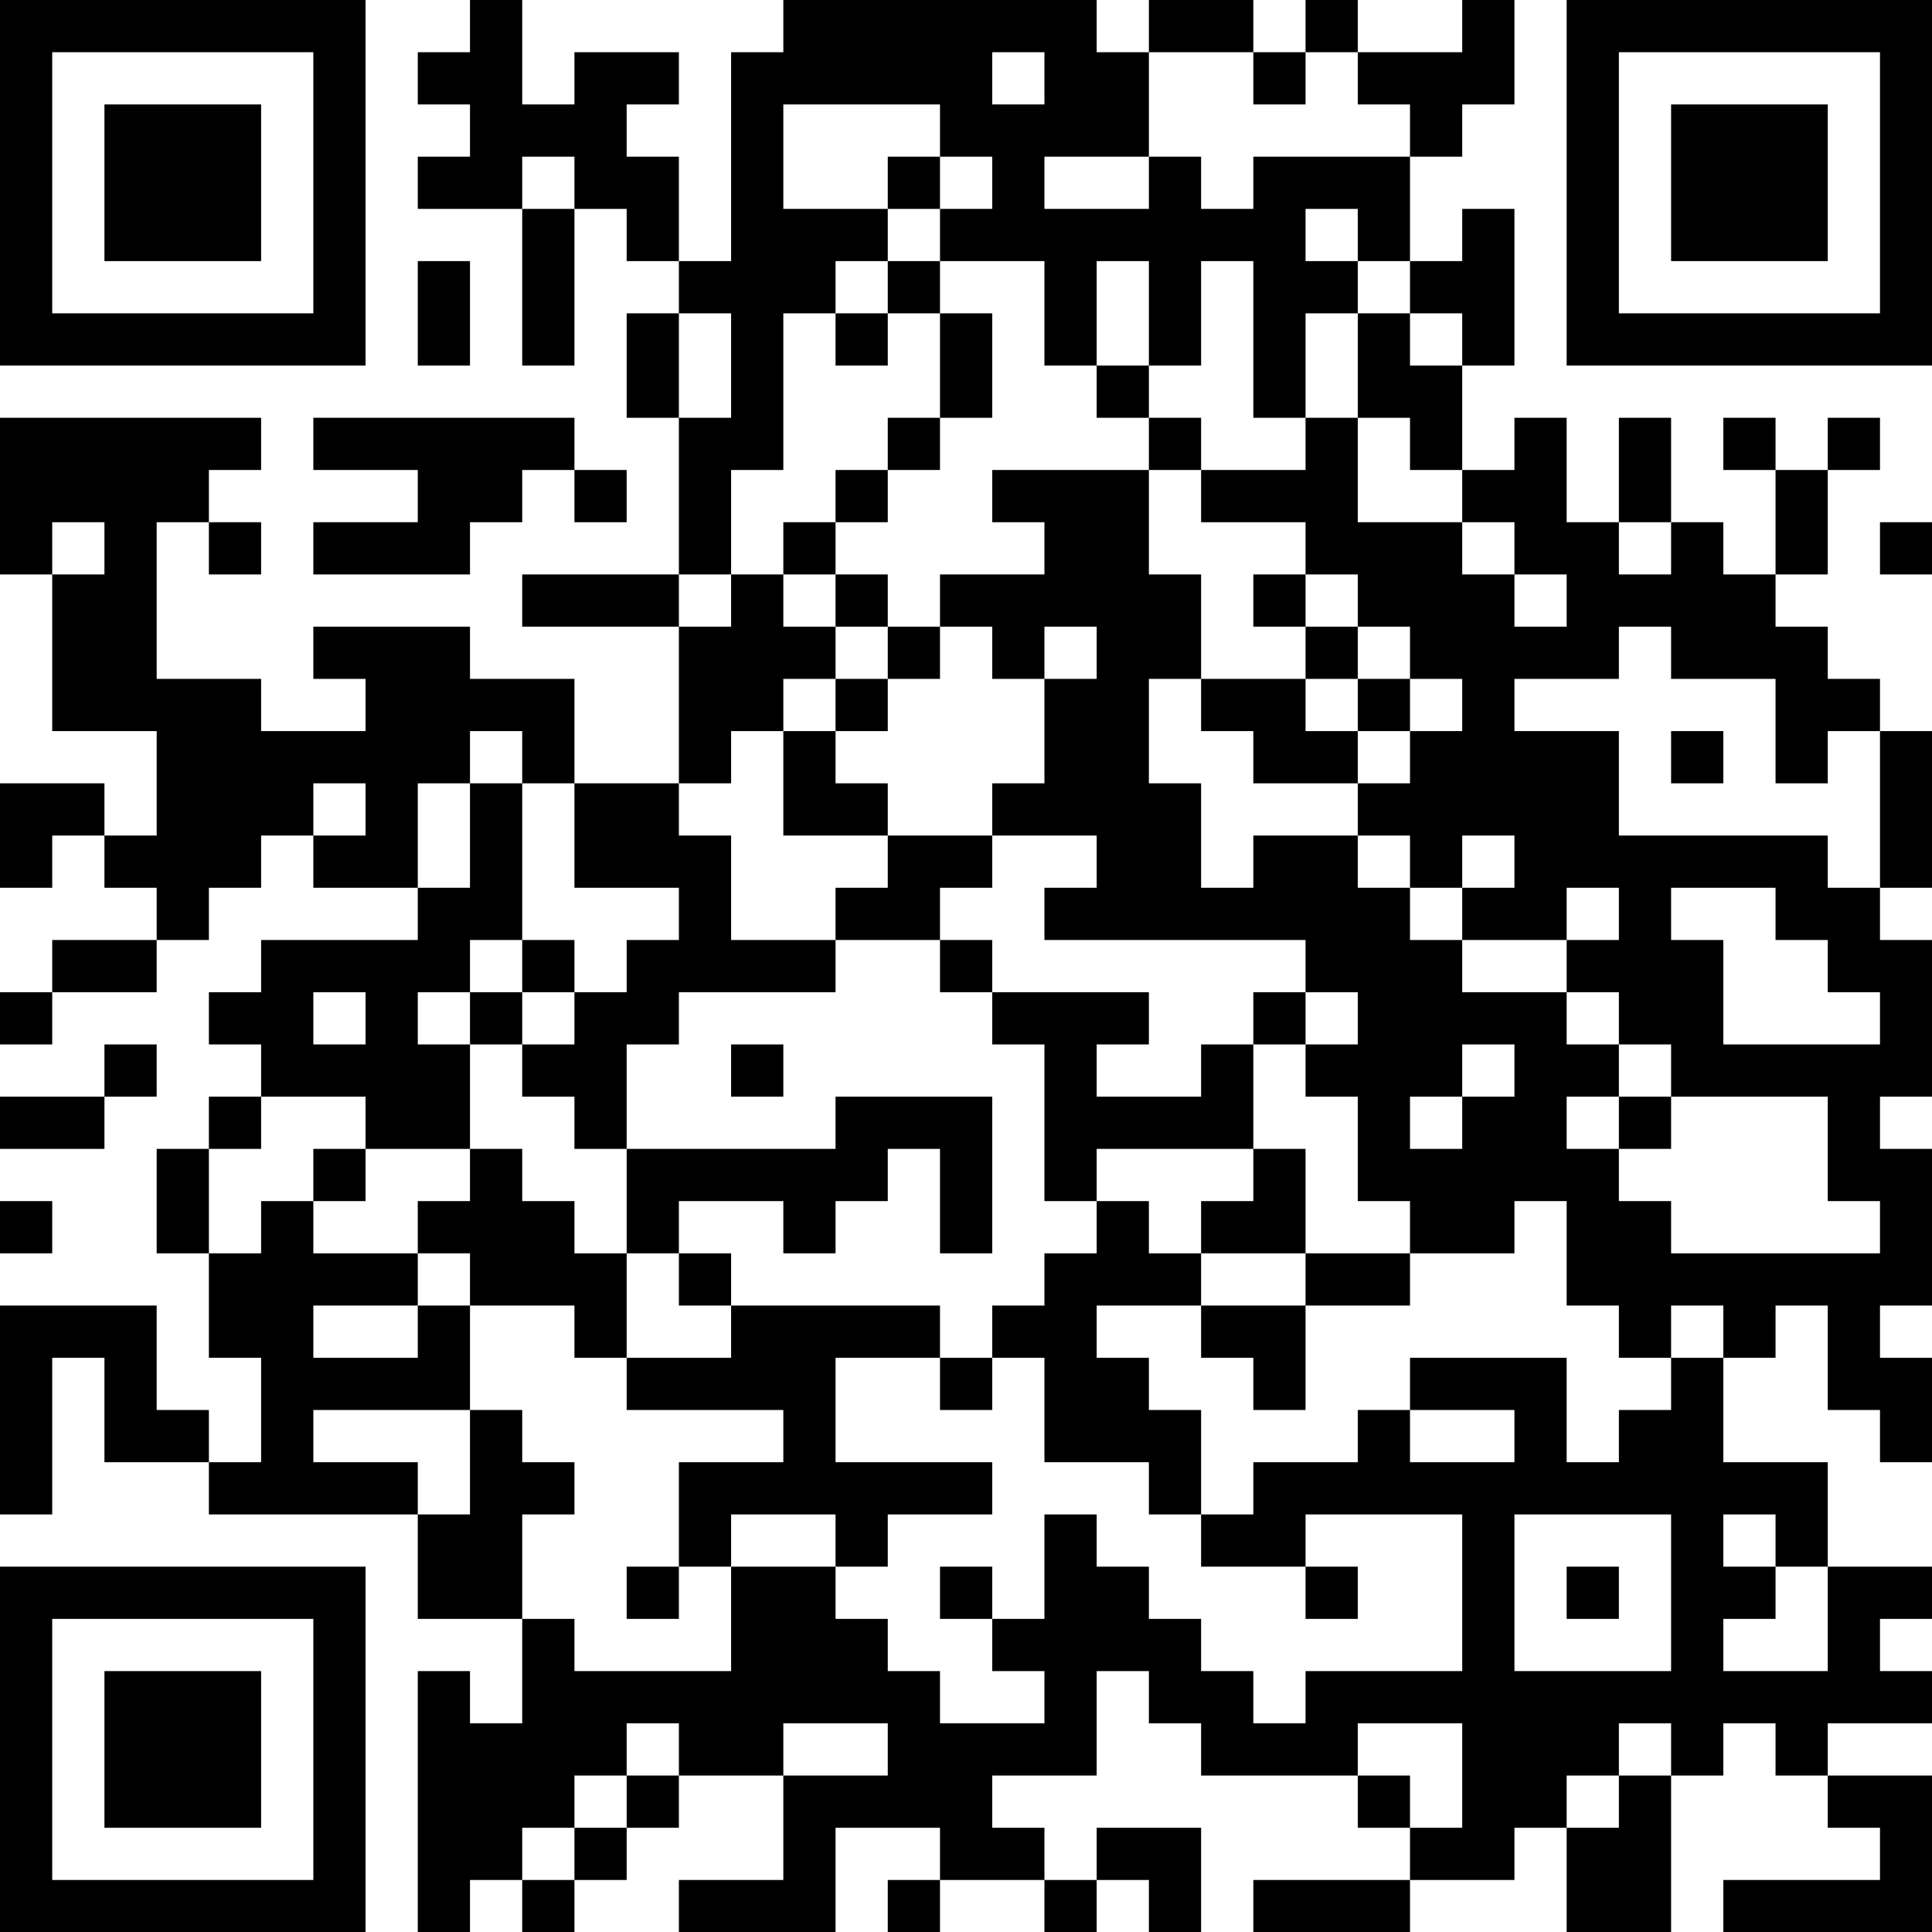
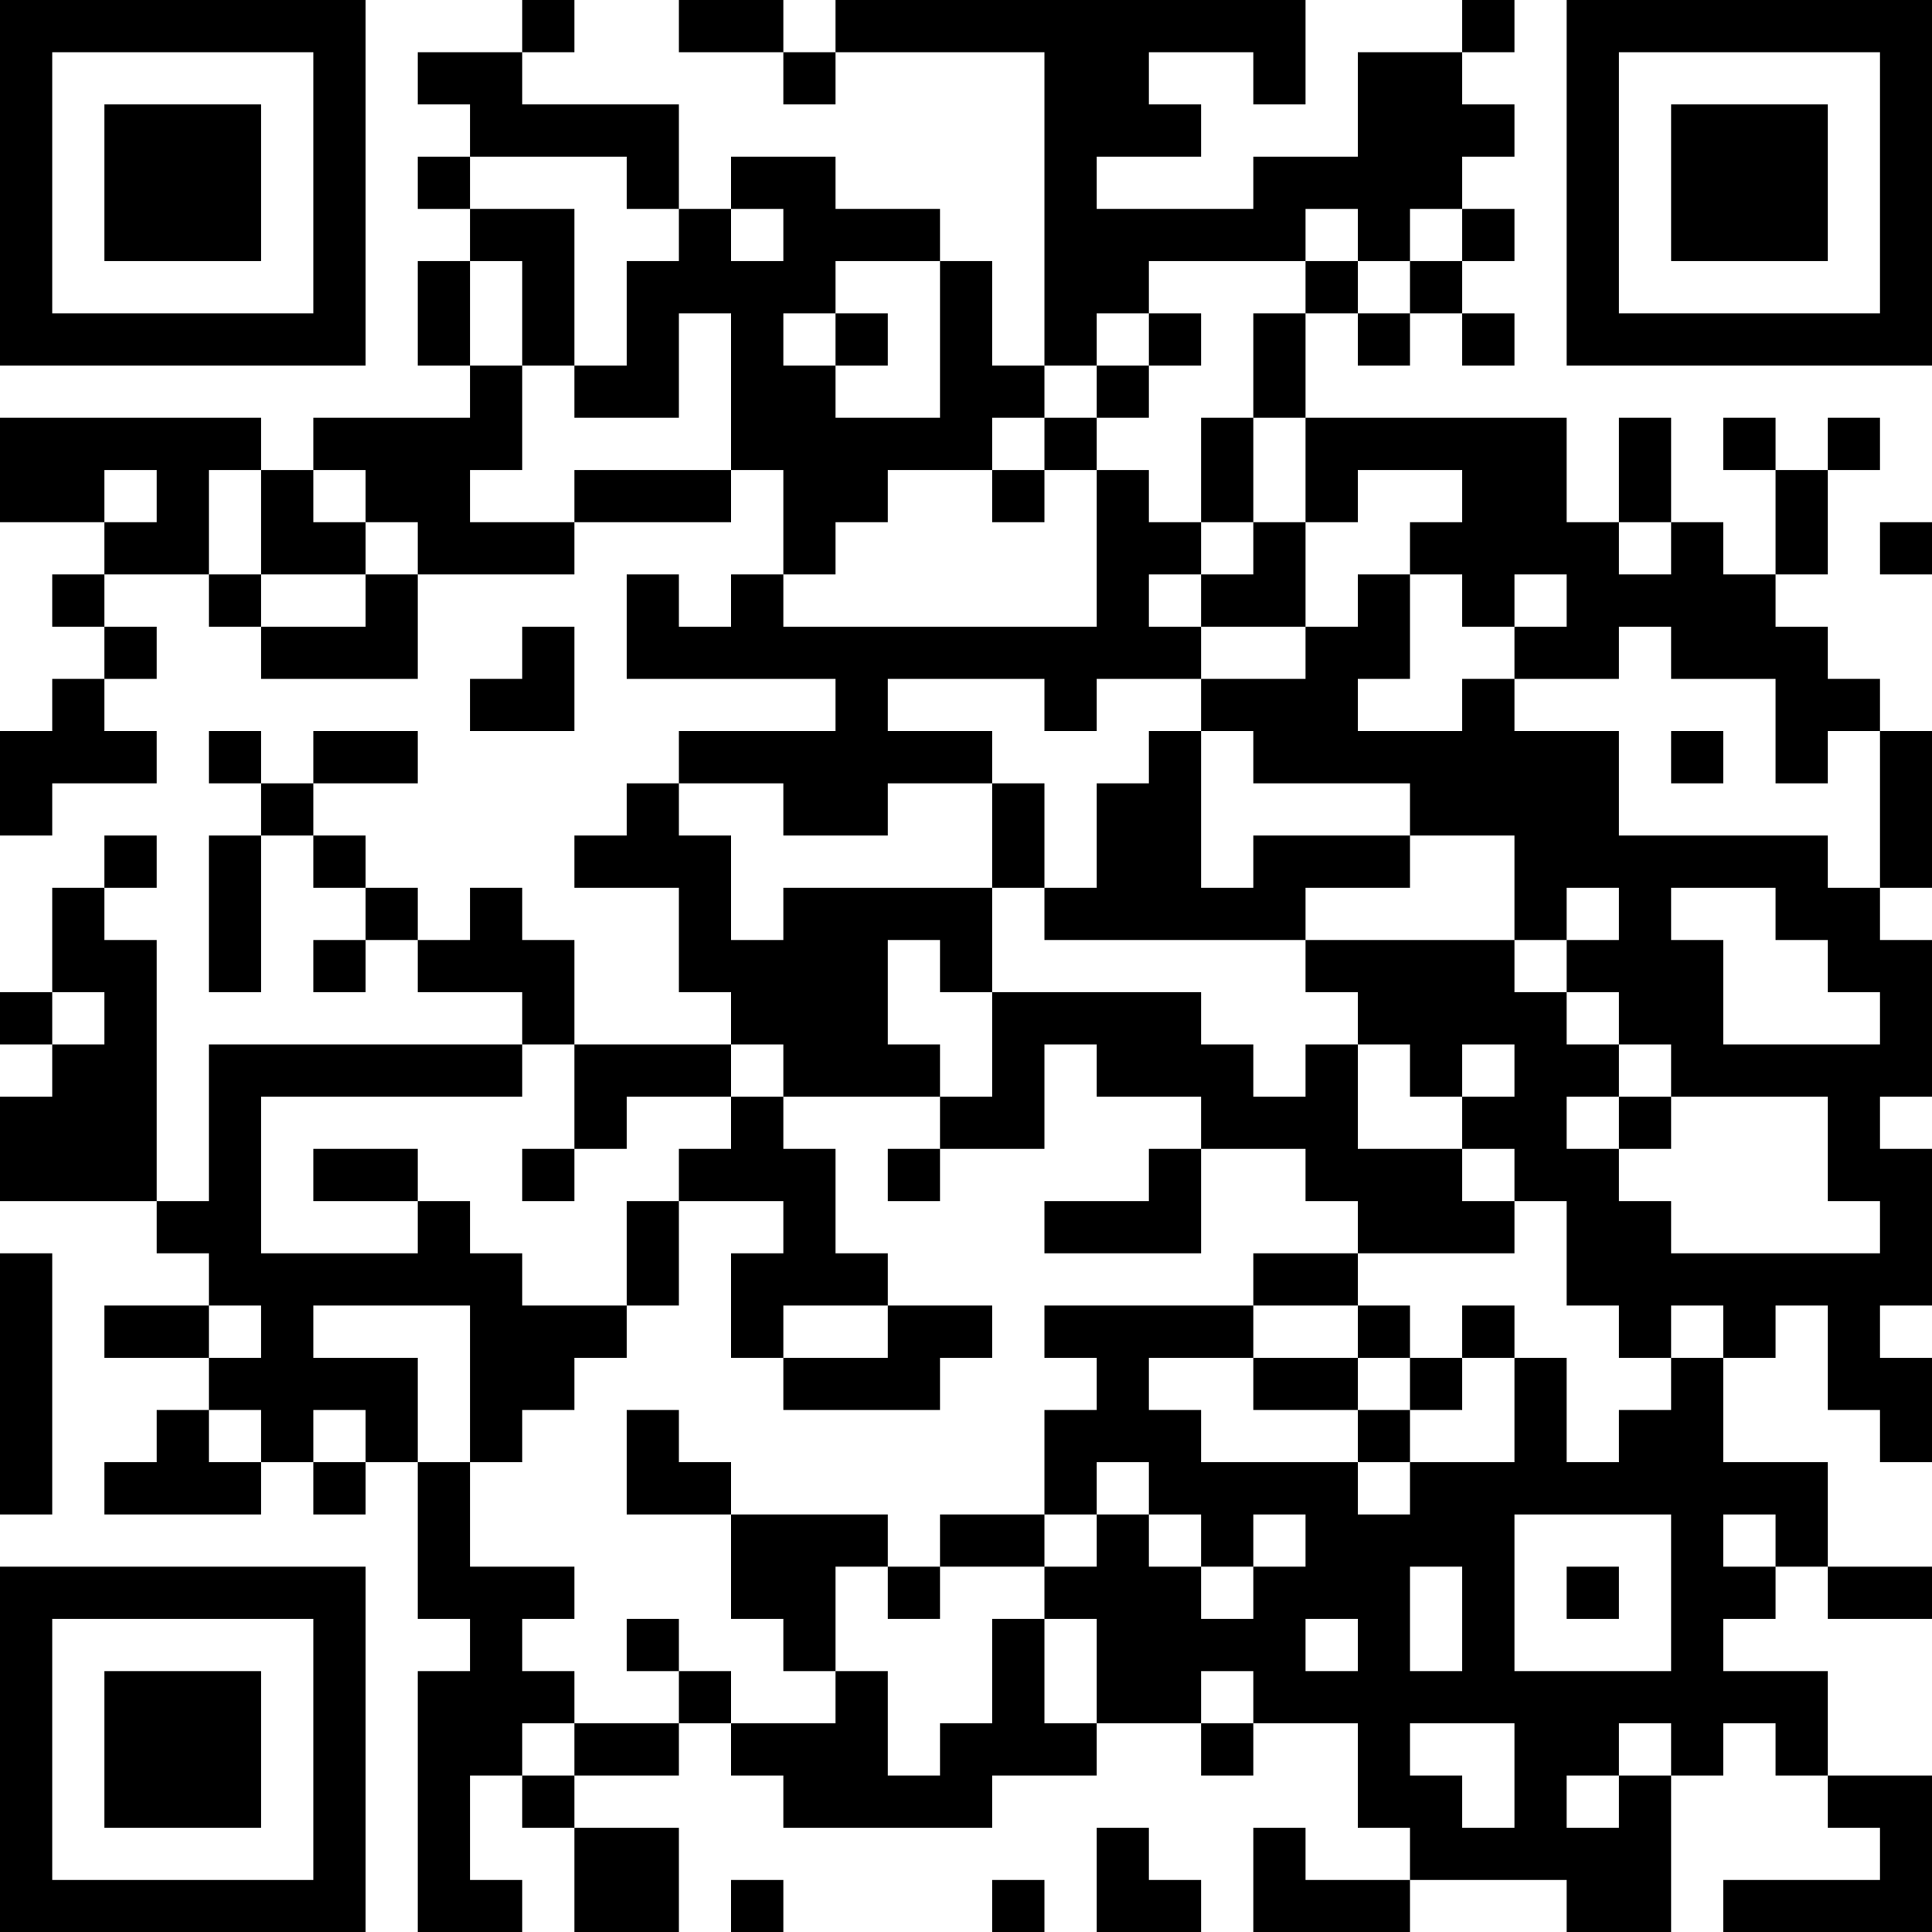
<svg xmlns="http://www.w3.org/2000/svg" version="1.1" width="100" height="100" viewBox="0 0 100 100">
  <rect x="0" y="0" width="100" height="100" fill="#ffffff" />
  <g transform="scale(2.703)">
    <g transform="translate(0,0)">
-       <path fill-rule="evenodd" d="M9 0L9 1L8 1L8 2L9 2L9 3L8 3L8 4L10 4L10 7L11 7L11 4L12 4L12 5L13 5L13 6L12 6L12 8L13 8L13 11L10 11L10 12L13 12L13 15L11 15L11 13L9 13L9 12L6 12L6 13L7 13L7 14L5 14L5 13L3 13L3 10L4 10L4 11L5 11L5 10L4 10L4 9L5 9L5 8L0 8L0 11L1 11L1 14L3 14L3 16L2 16L2 15L0 15L0 17L1 17L1 16L2 16L2 17L3 17L3 18L1 18L1 19L0 19L0 20L1 20L1 19L3 19L3 18L4 18L4 17L5 17L5 16L6 16L6 17L8 17L8 18L5 18L5 19L4 19L4 20L5 20L5 21L4 21L4 22L3 22L3 24L4 24L4 26L5 26L5 28L4 28L4 27L3 27L3 25L0 25L0 29L1 29L1 26L2 26L2 28L4 28L4 29L8 29L8 31L10 31L10 33L9 33L9 32L8 32L8 37L9 37L9 36L10 36L10 37L11 37L11 36L12 36L12 35L13 35L13 34L15 34L15 36L13 36L13 37L16 37L16 35L18 35L18 36L17 36L17 37L18 37L18 36L20 36L20 37L21 37L21 36L22 36L22 37L23 37L23 35L21 35L21 36L20 36L20 35L19 35L19 34L21 34L21 32L22 32L22 33L23 33L23 34L26 34L26 35L27 35L27 36L24 36L24 37L27 37L27 36L29 36L29 35L30 35L30 37L32 37L32 34L33 34L33 33L34 33L34 34L35 34L35 35L36 35L36 36L33 36L33 37L37 37L37 34L35 34L35 33L37 33L37 32L36 32L36 31L37 31L37 30L35 30L35 28L33 28L33 26L34 26L34 25L35 25L35 27L36 27L36 28L37 28L37 26L36 26L36 25L37 25L37 22L36 22L36 21L37 21L37 18L36 18L36 17L37 17L37 14L36 14L36 13L35 13L35 12L34 12L34 11L35 11L35 9L36 9L36 8L35 8L35 9L34 9L34 8L33 8L33 9L34 9L34 11L33 11L33 10L32 10L32 8L31 8L31 10L30 10L30 8L29 8L29 9L28 9L28 7L29 7L29 4L28 4L28 5L27 5L27 3L28 3L28 2L29 2L29 0L28 0L28 1L26 1L26 0L25 0L25 1L24 1L24 0L22 0L22 1L21 1L21 0L15 0L15 1L14 1L14 5L13 5L13 3L12 3L12 2L13 2L13 1L11 1L11 2L10 2L10 0ZM19 1L19 2L20 2L20 1ZM22 1L22 3L20 3L20 4L22 4L22 3L23 3L23 4L24 4L24 3L27 3L27 2L26 2L26 1L25 1L25 2L24 2L24 1ZM15 2L15 4L17 4L17 5L16 5L16 6L15 6L15 9L14 9L14 11L13 11L13 12L14 12L14 11L15 11L15 12L16 12L16 13L15 13L15 14L14 14L14 15L13 15L13 16L14 16L14 18L16 18L16 19L13 19L13 20L12 20L12 22L11 22L11 21L10 21L10 20L11 20L11 19L12 19L12 18L13 18L13 17L11 17L11 15L10 15L10 14L9 14L9 15L8 15L8 17L9 17L9 15L10 15L10 18L9 18L9 19L8 19L8 20L9 20L9 22L7 22L7 21L5 21L5 22L4 22L4 24L5 24L5 23L6 23L6 24L8 24L8 25L6 25L6 26L8 26L8 25L9 25L9 27L6 27L6 28L8 28L8 29L9 29L9 27L10 27L10 28L11 28L11 29L10 29L10 31L11 31L11 32L14 32L14 30L16 30L16 31L17 31L17 32L18 32L18 33L20 33L20 32L19 32L19 31L20 31L20 29L21 29L21 30L22 30L22 31L23 31L23 32L24 32L24 33L25 33L25 32L28 32L28 29L25 29L25 30L23 30L23 29L24 29L24 28L26 28L26 27L27 27L27 28L29 28L29 27L27 27L27 26L30 26L30 28L31 28L31 27L32 27L32 26L33 26L33 25L32 25L32 26L31 26L31 25L30 25L30 23L29 23L29 24L27 24L27 23L26 23L26 21L25 21L25 20L26 20L26 19L25 19L25 18L20 18L20 17L21 17L21 16L19 16L19 15L20 15L20 13L21 13L21 12L20 12L20 13L19 13L19 12L18 12L18 11L20 11L20 10L19 10L19 9L22 9L22 11L23 11L23 13L22 13L22 15L23 15L23 17L24 17L24 16L26 16L26 17L27 17L27 18L28 18L28 19L30 19L30 20L31 20L31 21L30 21L30 22L31 22L31 23L32 23L32 24L36 24L36 23L35 23L35 21L32 21L32 20L31 20L31 19L30 19L30 18L31 18L31 17L30 17L30 18L28 18L28 17L29 17L29 16L28 16L28 17L27 17L27 16L26 16L26 15L27 15L27 14L28 14L28 13L27 13L27 12L26 12L26 11L25 11L25 10L23 10L23 9L25 9L25 8L26 8L26 10L28 10L28 11L29 11L29 12L30 12L30 11L29 11L29 10L28 10L28 9L27 9L27 8L26 8L26 6L27 6L27 7L28 7L28 6L27 6L27 5L26 5L26 4L25 4L25 5L26 5L26 6L25 6L25 8L24 8L24 5L23 5L23 7L22 7L22 5L21 5L21 7L20 7L20 5L18 5L18 4L19 4L19 3L18 3L18 2ZM10 3L10 4L11 4L11 3ZM17 3L17 4L18 4L18 3ZM8 5L8 7L9 7L9 5ZM17 5L17 6L16 6L16 7L17 7L17 6L18 6L18 8L17 8L17 9L16 9L16 10L15 10L15 11L16 11L16 12L17 12L17 13L16 13L16 14L15 14L15 16L17 16L17 17L16 17L16 18L18 18L18 19L19 19L19 20L20 20L20 23L21 23L21 24L20 24L20 25L19 25L19 26L18 26L18 25L14 25L14 24L13 24L13 23L15 23L15 24L16 24L16 23L17 23L17 22L18 22L18 24L19 24L19 21L16 21L16 22L12 22L12 24L11 24L11 23L10 23L10 22L9 22L9 23L8 23L8 24L9 24L9 25L11 25L11 26L12 26L12 27L15 27L15 28L13 28L13 30L12 30L12 31L13 31L13 30L14 30L14 29L16 29L16 30L17 30L17 29L19 29L19 28L16 28L16 26L18 26L18 27L19 27L19 26L20 26L20 28L22 28L22 29L23 29L23 27L22 27L22 26L21 26L21 25L23 25L23 26L24 26L24 27L25 27L25 25L27 25L27 24L25 24L25 22L24 22L24 20L25 20L25 19L24 19L24 20L23 20L23 21L21 21L21 20L22 20L22 19L19 19L19 18L18 18L18 17L19 17L19 16L17 16L17 15L16 15L16 14L17 14L17 13L18 13L18 12L17 12L17 11L16 11L16 10L17 10L17 9L18 9L18 8L19 8L19 6L18 6L18 5ZM13 6L13 8L14 8L14 6ZM21 7L21 8L22 8L22 9L23 9L23 8L22 8L22 7ZM6 8L6 9L8 9L8 10L6 10L6 11L9 11L9 10L10 10L10 9L11 9L11 10L12 10L12 9L11 9L11 8ZM1 10L1 11L2 11L2 10ZM31 10L31 11L32 11L32 10ZM36 10L36 11L37 11L37 10ZM24 11L24 12L25 12L25 13L23 13L23 14L24 14L24 15L26 15L26 14L27 14L27 13L26 13L26 12L25 12L25 11ZM31 12L31 13L29 13L29 14L31 14L31 16L35 16L35 17L36 17L36 14L35 14L35 15L34 15L34 13L32 13L32 12ZM25 13L25 14L26 14L26 13ZM32 14L32 15L33 15L33 14ZM6 15L6 16L7 16L7 15ZM32 17L32 18L33 18L33 20L36 20L36 19L35 19L35 18L34 18L34 17ZM10 18L10 19L9 19L9 20L10 20L10 19L11 19L11 18ZM6 19L6 20L7 20L7 19ZM2 20L2 21L0 21L0 22L2 22L2 21L3 21L3 20ZM14 20L14 21L15 21L15 20ZM28 20L28 21L27 21L27 22L28 22L28 21L29 21L29 20ZM31 21L31 22L32 22L32 21ZM6 22L6 23L7 23L7 22ZM21 22L21 23L22 23L22 24L23 24L23 25L25 25L25 24L23 24L23 23L24 23L24 22ZM0 23L0 24L1 24L1 23ZM12 24L12 26L14 26L14 25L13 25L13 24ZM29 29L29 32L32 32L32 29ZM33 29L33 30L34 30L34 31L33 31L33 32L35 32L35 30L34 30L34 29ZM18 30L18 31L19 31L19 30ZM25 30L25 31L26 31L26 30ZM30 30L30 31L31 31L31 30ZM12 33L12 34L11 34L11 35L10 35L10 36L11 36L11 35L12 35L12 34L13 34L13 33ZM15 33L15 34L17 34L17 33ZM26 33L26 34L27 34L27 35L28 35L28 33ZM31 33L31 34L30 34L30 35L31 35L31 34L32 34L32 33ZM0 0L0 7L7 7L7 0ZM1 1L1 6L6 6L6 1ZM2 2L2 5L5 5L5 2ZM30 0L30 7L37 7L37 0ZM31 1L31 6L36 6L36 1ZM32 2L32 5L35 5L35 2ZM0 30L0 37L7 37L7 30ZM1 31L1 36L6 36L6 31ZM2 32L2 35L5 35L5 32Z" fill="#000000" />
+       <path fill-rule="evenodd" d="M10 0L10 1L8 1L8 2L9 2L9 3L8 3L8 4L9 4L9 5L8 5L8 7L9 7L9 8L6 8L6 9L5 9L5 8L0 8L0 10L2 10L2 11L1 11L1 12L2 12L2 13L1 13L1 14L0 14L0 16L1 16L1 15L3 15L3 14L2 14L2 13L3 13L3 12L2 12L2 11L4 11L4 12L5 12L5 13L8 13L8 11L11 11L11 10L14 10L14 9L15 9L15 11L14 11L14 12L13 12L13 11L12 11L12 13L16 13L16 14L13 14L13 15L12 15L12 16L11 16L11 17L13 17L13 19L14 19L14 20L11 20L11 18L10 18L10 17L9 17L9 18L8 18L8 17L7 17L7 16L6 16L6 15L8 15L8 14L6 14L6 15L5 15L5 14L4 14L4 15L5 15L5 16L4 16L4 19L5 19L5 16L6 16L6 17L7 17L7 18L6 18L6 19L7 19L7 18L8 18L8 19L10 19L10 20L4 20L4 23L3 23L3 18L2 18L2 17L3 17L3 16L2 16L2 17L1 17L1 19L0 19L0 20L1 20L1 21L0 21L0 23L3 23L3 24L4 24L4 25L2 25L2 26L4 26L4 27L3 27L3 28L2 28L2 29L5 29L5 28L6 28L6 29L7 29L7 28L8 28L8 31L9 31L9 32L8 32L8 37L10 37L10 36L9 36L9 34L10 34L10 35L11 35L11 37L13 37L13 35L11 35L11 34L13 34L13 33L14 33L14 34L15 34L15 35L19 35L19 34L21 34L21 33L23 33L23 34L24 34L24 33L26 33L26 35L27 35L27 36L25 36L25 35L24 35L24 37L27 37L27 36L30 36L30 37L32 37L32 34L33 34L33 33L34 33L34 34L35 34L35 35L36 35L36 36L33 36L33 37L37 37L37 34L35 34L35 32L33 32L33 31L34 31L34 30L35 30L35 31L37 31L37 30L35 30L35 28L33 28L33 26L34 26L34 25L35 25L35 27L36 27L36 28L37 28L37 26L36 26L36 25L37 25L37 22L36 22L36 21L37 21L37 18L36 18L36 17L37 17L37 14L36 14L36 13L35 13L35 12L34 12L34 11L35 11L35 9L36 9L36 8L35 8L35 9L34 9L34 8L33 8L33 9L34 9L34 11L33 11L33 10L32 10L32 8L31 8L31 10L30 10L30 8L25 8L25 6L26 6L26 7L27 7L27 6L28 6L28 7L29 7L29 6L28 6L28 5L29 5L29 4L28 4L28 3L29 3L29 2L28 2L28 1L29 1L29 0L28 0L28 1L26 1L26 3L24 3L24 4L21 4L21 3L23 3L23 2L22 2L22 1L24 1L24 2L25 2L25 0L16 0L16 1L15 1L15 0L13 0L13 1L15 1L15 2L16 2L16 1L20 1L20 7L19 7L19 5L18 5L18 4L16 4L16 3L14 3L14 4L13 4L13 2L10 2L10 1L11 1L11 0ZM9 3L9 4L11 4L11 7L10 7L10 5L9 5L9 7L10 7L10 9L9 9L9 10L11 10L11 9L14 9L14 6L13 6L13 8L11 8L11 7L12 7L12 5L13 5L13 4L12 4L12 3ZM14 4L14 5L15 5L15 4ZM25 4L25 5L22 5L22 6L21 6L21 7L20 7L20 8L19 8L19 9L17 9L17 10L16 10L16 11L15 11L15 12L21 12L21 9L22 9L22 10L23 10L23 11L22 11L22 12L23 12L23 13L21 13L21 14L20 14L20 13L17 13L17 14L19 14L19 15L17 15L17 16L15 16L15 15L13 15L13 16L14 16L14 18L15 18L15 17L19 17L19 19L18 19L18 18L17 18L17 20L18 20L18 21L15 21L15 20L14 20L14 21L12 21L12 22L11 22L11 20L10 20L10 21L5 21L5 24L8 24L8 23L9 23L9 24L10 24L10 25L12 25L12 26L11 26L11 27L10 27L10 28L9 28L9 25L6 25L6 26L8 26L8 28L9 28L9 30L11 30L11 31L10 31L10 32L11 32L11 33L10 33L10 34L11 34L11 33L13 33L13 32L14 32L14 33L16 33L16 32L17 32L17 34L18 34L18 33L19 33L19 31L20 31L20 33L21 33L21 31L20 31L20 30L21 30L21 29L22 29L22 30L23 30L23 31L24 31L24 30L25 30L25 29L24 29L24 30L23 30L23 29L22 29L22 28L21 28L21 29L20 29L20 27L21 27L21 26L20 26L20 25L24 25L24 26L22 26L22 27L23 27L23 28L26 28L26 29L27 29L27 28L29 28L29 26L30 26L30 28L31 28L31 27L32 27L32 26L33 26L33 25L32 25L32 26L31 26L31 25L30 25L30 23L29 23L29 22L28 22L28 21L29 21L29 20L28 20L28 21L27 21L27 20L26 20L26 19L25 19L25 18L29 18L29 19L30 19L30 20L31 20L31 21L30 21L30 22L31 22L31 23L32 23L32 24L36 24L36 23L35 23L35 21L32 21L32 20L31 20L31 19L30 19L30 18L31 18L31 17L30 17L30 18L29 18L29 16L27 16L27 15L24 15L24 14L23 14L23 13L25 13L25 12L26 12L26 11L27 11L27 13L26 13L26 14L28 14L28 13L29 13L29 14L31 14L31 16L35 16L35 17L36 17L36 14L35 14L35 15L34 15L34 13L32 13L32 12L31 12L31 13L29 13L29 12L30 12L30 11L29 11L29 12L28 12L28 11L27 11L27 10L28 10L28 9L26 9L26 10L25 10L25 8L24 8L24 6L25 6L25 5L26 5L26 6L27 6L27 5L28 5L28 4L27 4L27 5L26 5L26 4ZM16 5L16 6L15 6L15 7L16 7L16 8L18 8L18 5ZM16 6L16 7L17 7L17 6ZM22 6L22 7L21 7L21 8L20 8L20 9L19 9L19 10L20 10L20 9L21 9L21 8L22 8L22 7L23 7L23 6ZM23 8L23 10L24 10L24 11L23 11L23 12L25 12L25 10L24 10L24 8ZM2 9L2 10L3 10L3 9ZM4 9L4 11L5 11L5 12L7 12L7 11L8 11L8 10L7 10L7 9L6 9L6 10L7 10L7 11L5 11L5 9ZM31 10L31 11L32 11L32 10ZM36 10L36 11L37 11L37 10ZM10 12L10 13L9 13L9 14L11 14L11 12ZM22 14L22 15L21 15L21 17L20 17L20 15L19 15L19 17L20 17L20 18L25 18L25 17L27 17L27 16L24 16L24 17L23 17L23 14ZM32 14L32 15L33 15L33 14ZM32 17L32 18L33 18L33 20L36 20L36 19L35 19L35 18L34 18L34 17ZM1 19L1 20L2 20L2 19ZM19 19L19 21L18 21L18 22L17 22L17 23L18 23L18 22L20 22L20 20L21 20L21 21L23 21L23 22L22 22L22 23L20 23L20 24L23 24L23 22L25 22L25 23L26 23L26 24L24 24L24 25L26 25L26 26L24 26L24 27L26 27L26 28L27 28L27 27L28 27L28 26L29 26L29 25L28 25L28 26L27 26L27 25L26 25L26 24L29 24L29 23L28 23L28 22L26 22L26 20L25 20L25 21L24 21L24 20L23 20L23 19ZM14 21L14 22L13 22L13 23L12 23L12 25L13 25L13 23L15 23L15 24L14 24L14 26L15 26L15 27L18 27L18 26L19 26L19 25L17 25L17 24L16 24L16 22L15 22L15 21ZM31 21L31 22L32 22L32 21ZM6 22L6 23L8 23L8 22ZM10 22L10 23L11 23L11 22ZM0 24L0 29L1 29L1 24ZM4 25L4 26L5 26L5 25ZM15 25L15 26L17 26L17 25ZM26 26L26 27L27 27L27 26ZM4 27L4 28L5 28L5 27ZM6 27L6 28L7 28L7 27ZM12 27L12 29L14 29L14 31L15 31L15 32L16 32L16 30L17 30L17 31L18 31L18 30L20 30L20 29L18 29L18 30L17 30L17 29L14 29L14 28L13 28L13 27ZM29 29L29 32L32 32L32 29ZM33 29L33 30L34 30L34 29ZM27 30L27 32L28 32L28 30ZM30 30L30 31L31 31L31 30ZM12 31L12 32L13 32L13 31ZM25 31L25 32L26 32L26 31ZM23 32L23 33L24 33L24 32ZM27 33L27 34L28 34L28 35L29 35L29 33ZM31 33L31 34L30 34L30 35L31 35L31 34L32 34L32 33ZM21 35L21 37L23 37L23 36L22 36L22 35ZM14 36L14 37L15 37L15 36ZM19 36L19 37L20 37L20 36ZM0 0L0 7L7 7L7 0ZM1 1L1 6L6 6L6 1ZM2 2L2 5L5 5L5 2ZM30 0L30 7L37 7L37 0ZM31 1L31 6L36 6L36 1ZM32 2L32 5L35 5L35 2ZM0 30L0 37L7 37L7 30ZM1 31L1 36L6 36L6 31ZM2 32L2 35L5 35L5 32Z" fill="#000000" />
    </g>
  </g>
</svg>
